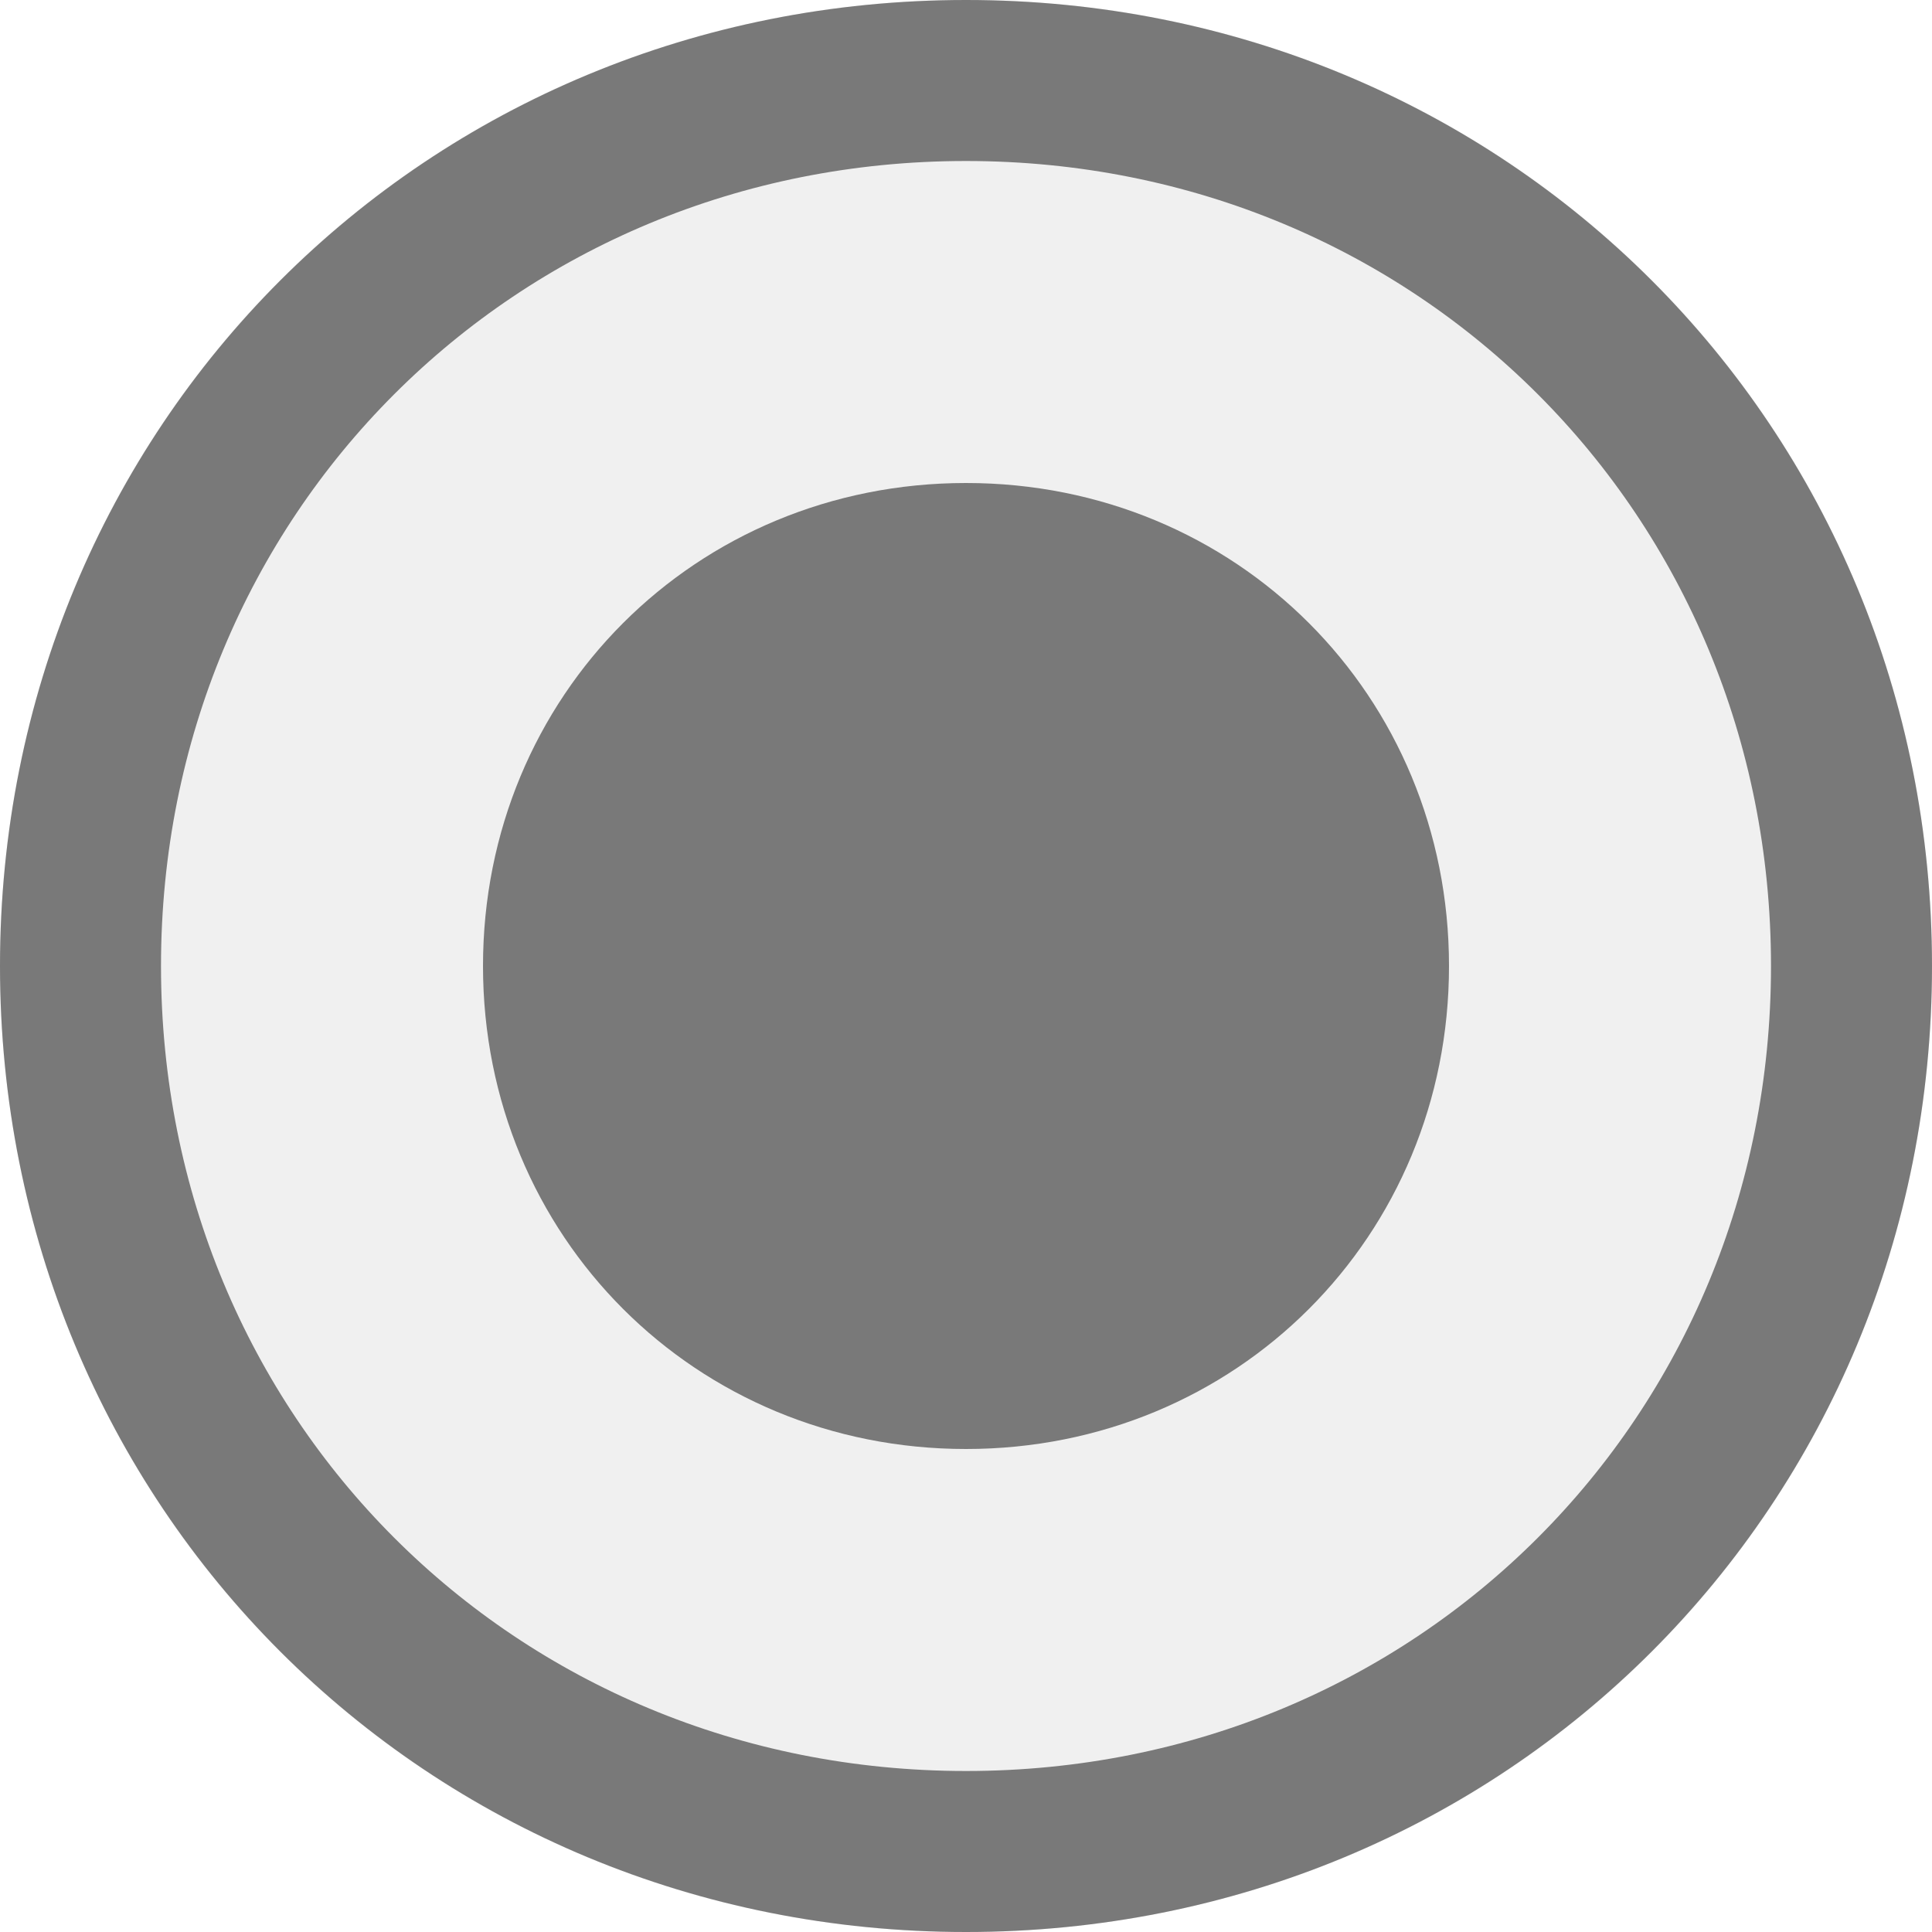
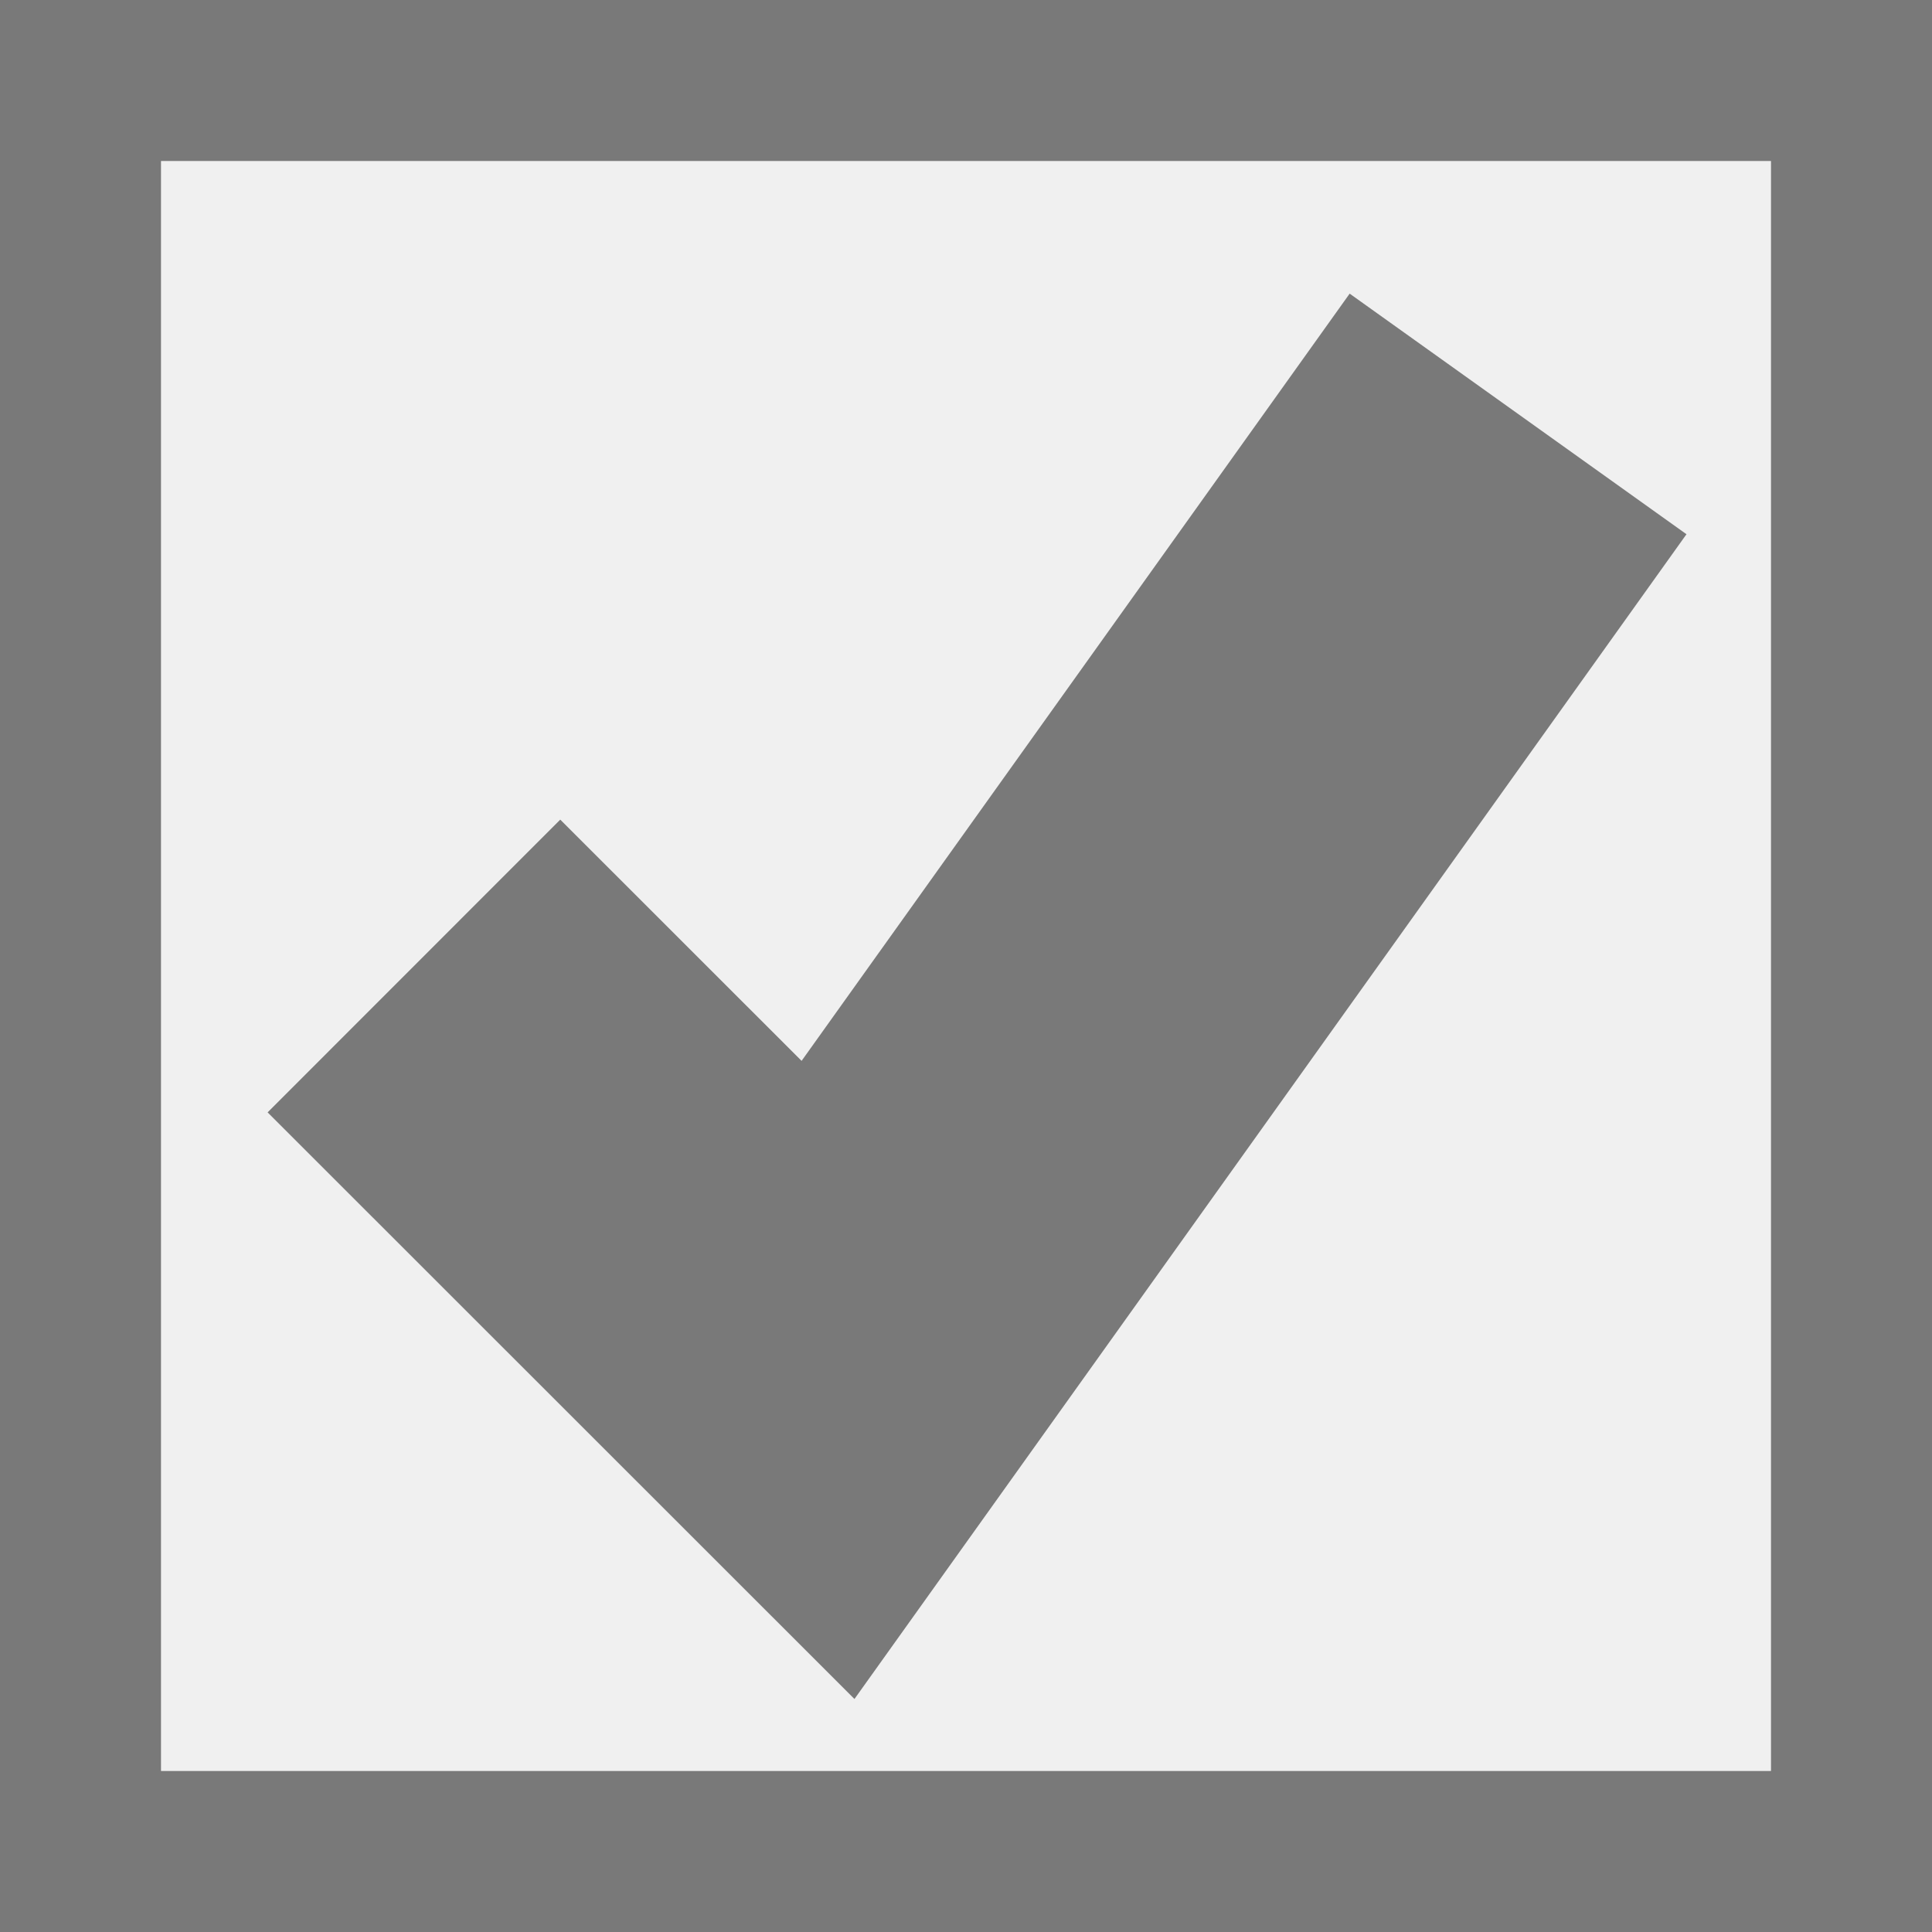
- <svg xmlns="http://www.w3.org/2000/svg" version="1.1" width="12px" height="12px" viewBox="554 90.5  12 12">
-   <path d="M 560 90.5  C 563.36 90.5  566 93.14  566 96.5  C 566 99.86  563.36 102.5  560 102.5  C 556.64 102.5  554 99.86  554 96.5  C 554 93.14  556.64 90.5  560 90.5  Z " fill-rule="nonzero" fill="#f0f0f0" stroke="none" />
-   <path d="M 560 91  C 563.08 91  565.5 93.42  565.5 96.5  C 565.5 99.58  563.08 102  560 102  C 556.92 102  554.5 99.58  554.5 96.5  C 554.5 93.42  556.92 91  560 91  Z " stroke-width="1" stroke="#797979" fill="none" />
-   <path d="M 560 99.5  C 558.32 99.5  557 98.18  557 96.5  C 557 94.82  558.32 93.5  560 93.5  C 561.68 93.5  563 94.82  563 96.5  C 563 98.18  561.68 99.5  560 99.5  " fill-rule="nonzero" fill="#797979" stroke="none" />
+ <svg xmlns="http://www.w3.org/2000/svg" version="1.1" width="12px" height="12px" viewBox="1149 229  12 12">
+   <path d="M 1149.5 229.5  L 1160.5 229.5  L 1160.5 240.5  L 1149.5 240.5  L 1149.5 229.5  Z " fill-rule="nonzero" fill="#f0f0f0" stroke="none" />
+   <path d="M 1149.5 229.5  L 1160.5 229.5  L 1160.5 240.5  L 1149.5 240.5  L 1149.5 229.5  Z " stroke-width="1" stroke="#797979" fill="none" />
+   <path d="M 1151.571 235  L 1154.143 237.571  L 1158.429 231.571  " stroke-width="2.571" stroke="#797979" fill="none" />
</svg>
